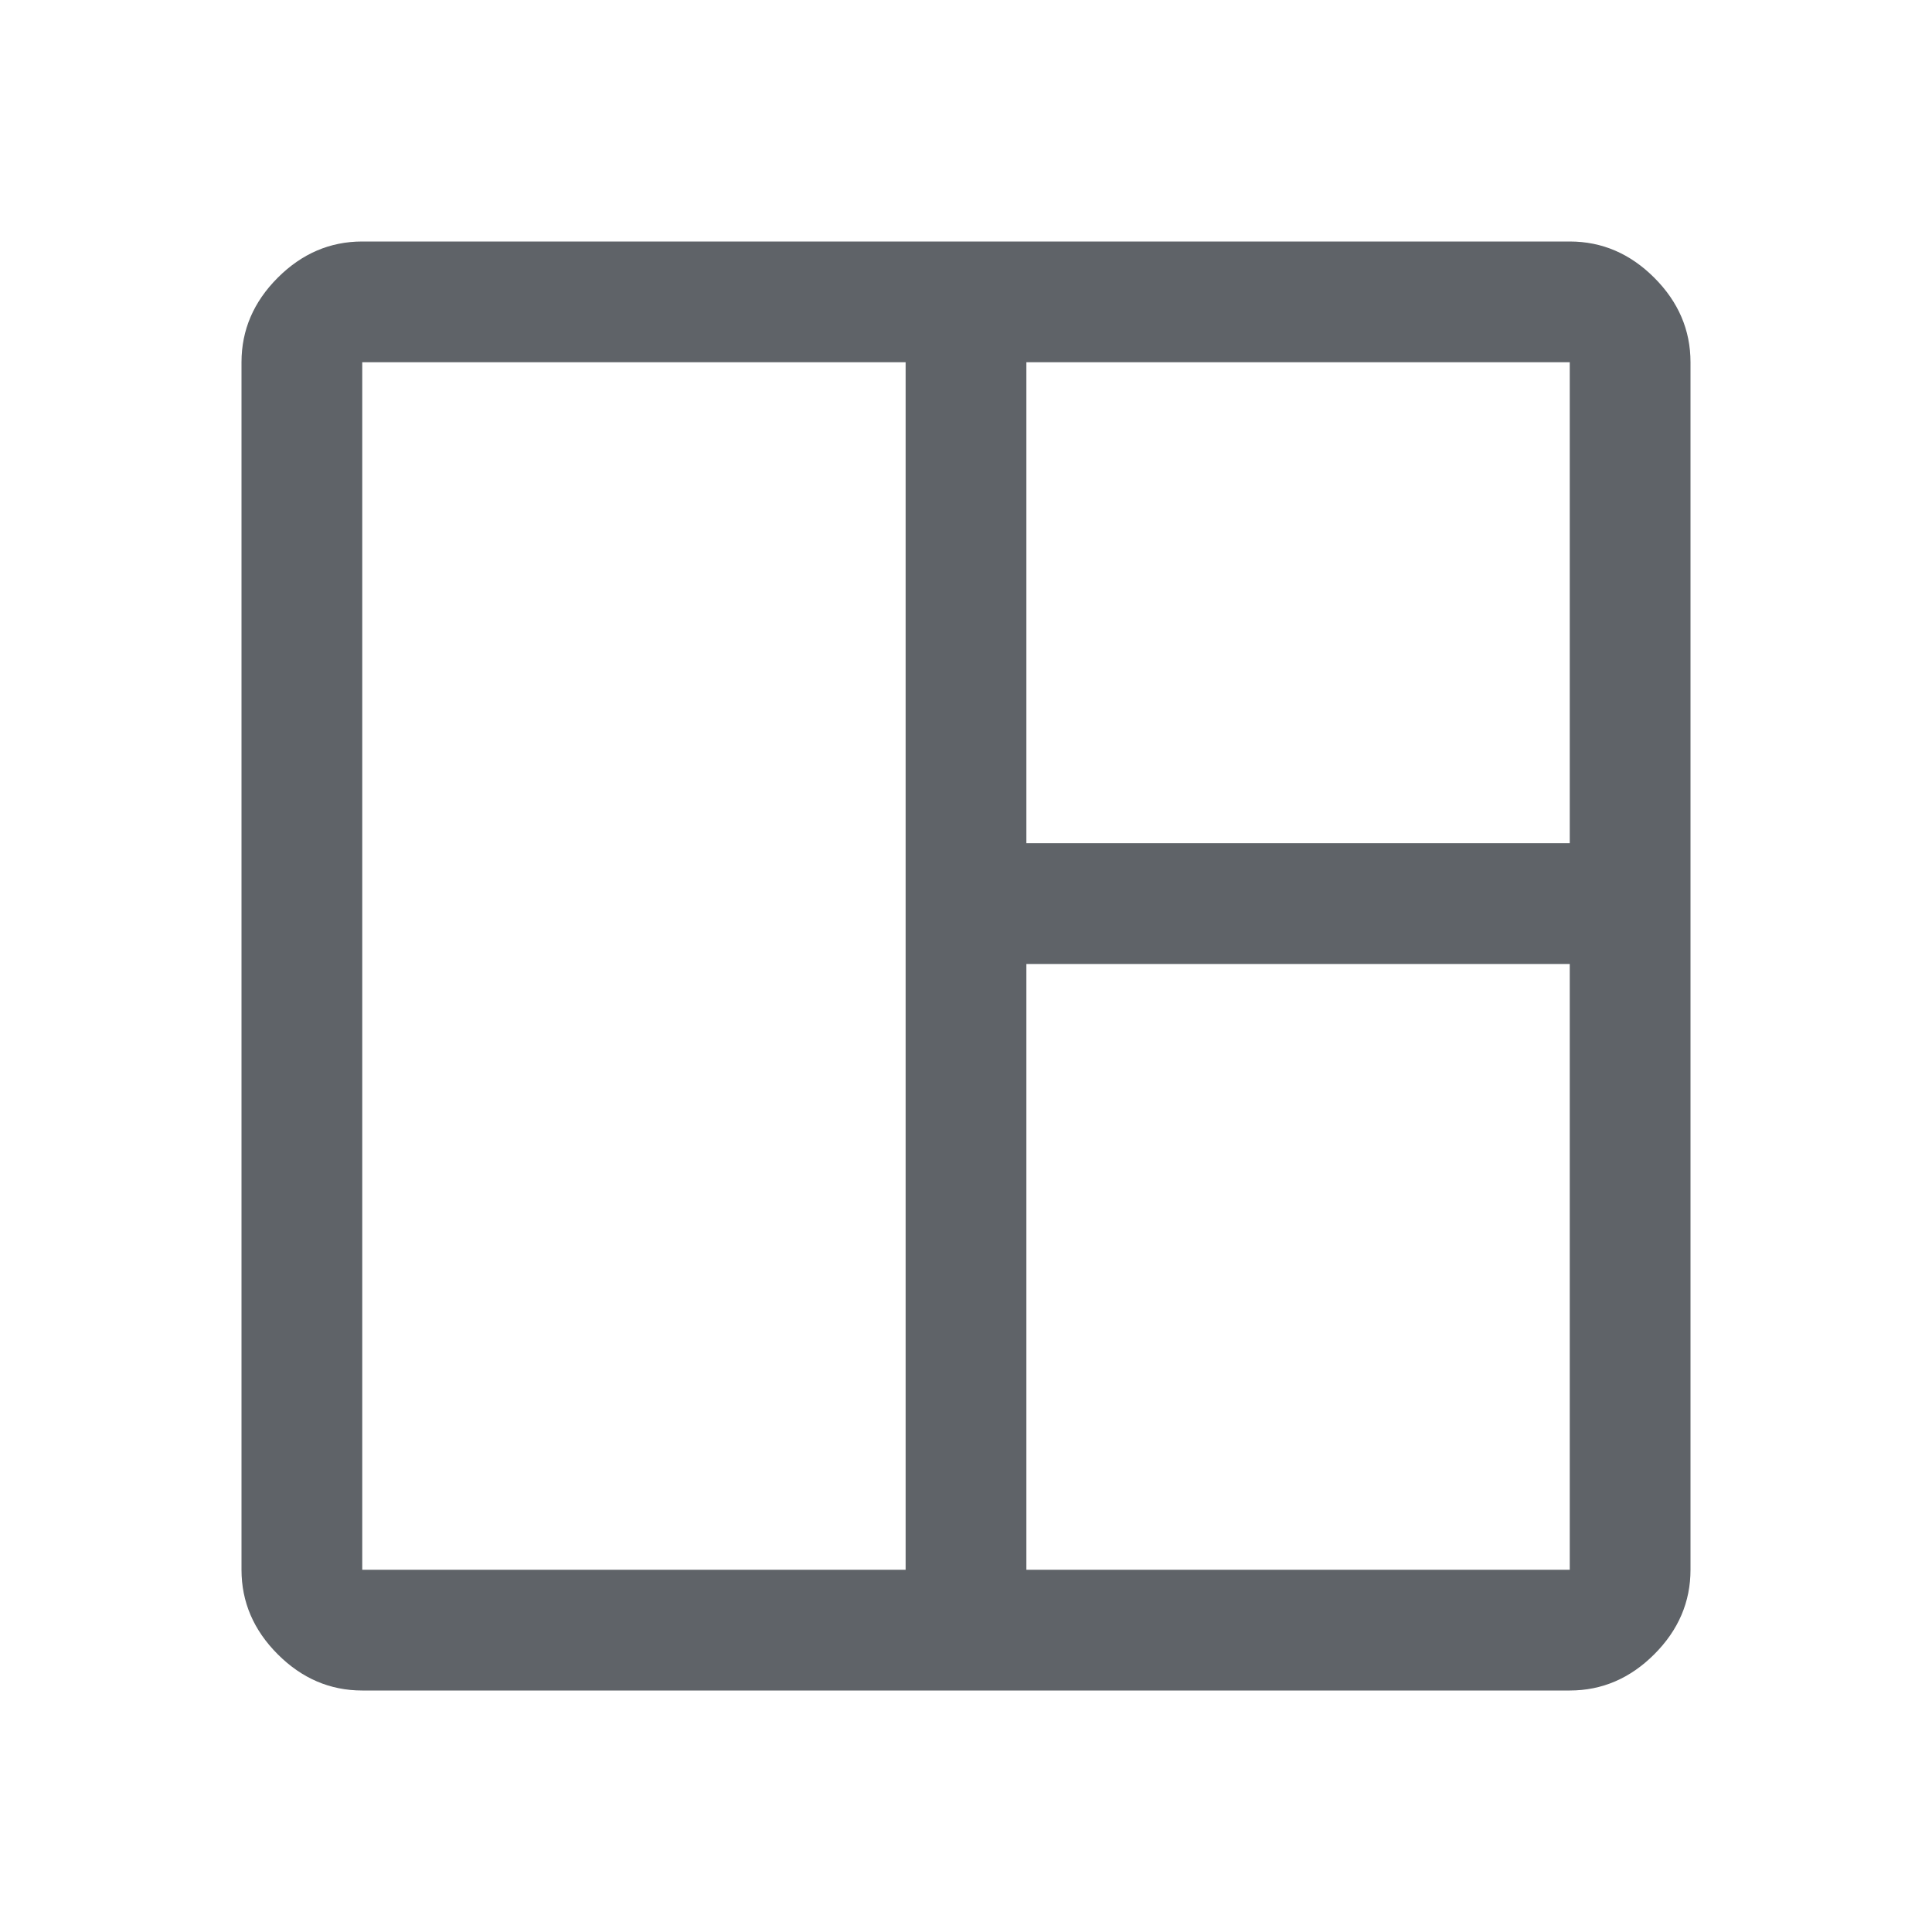
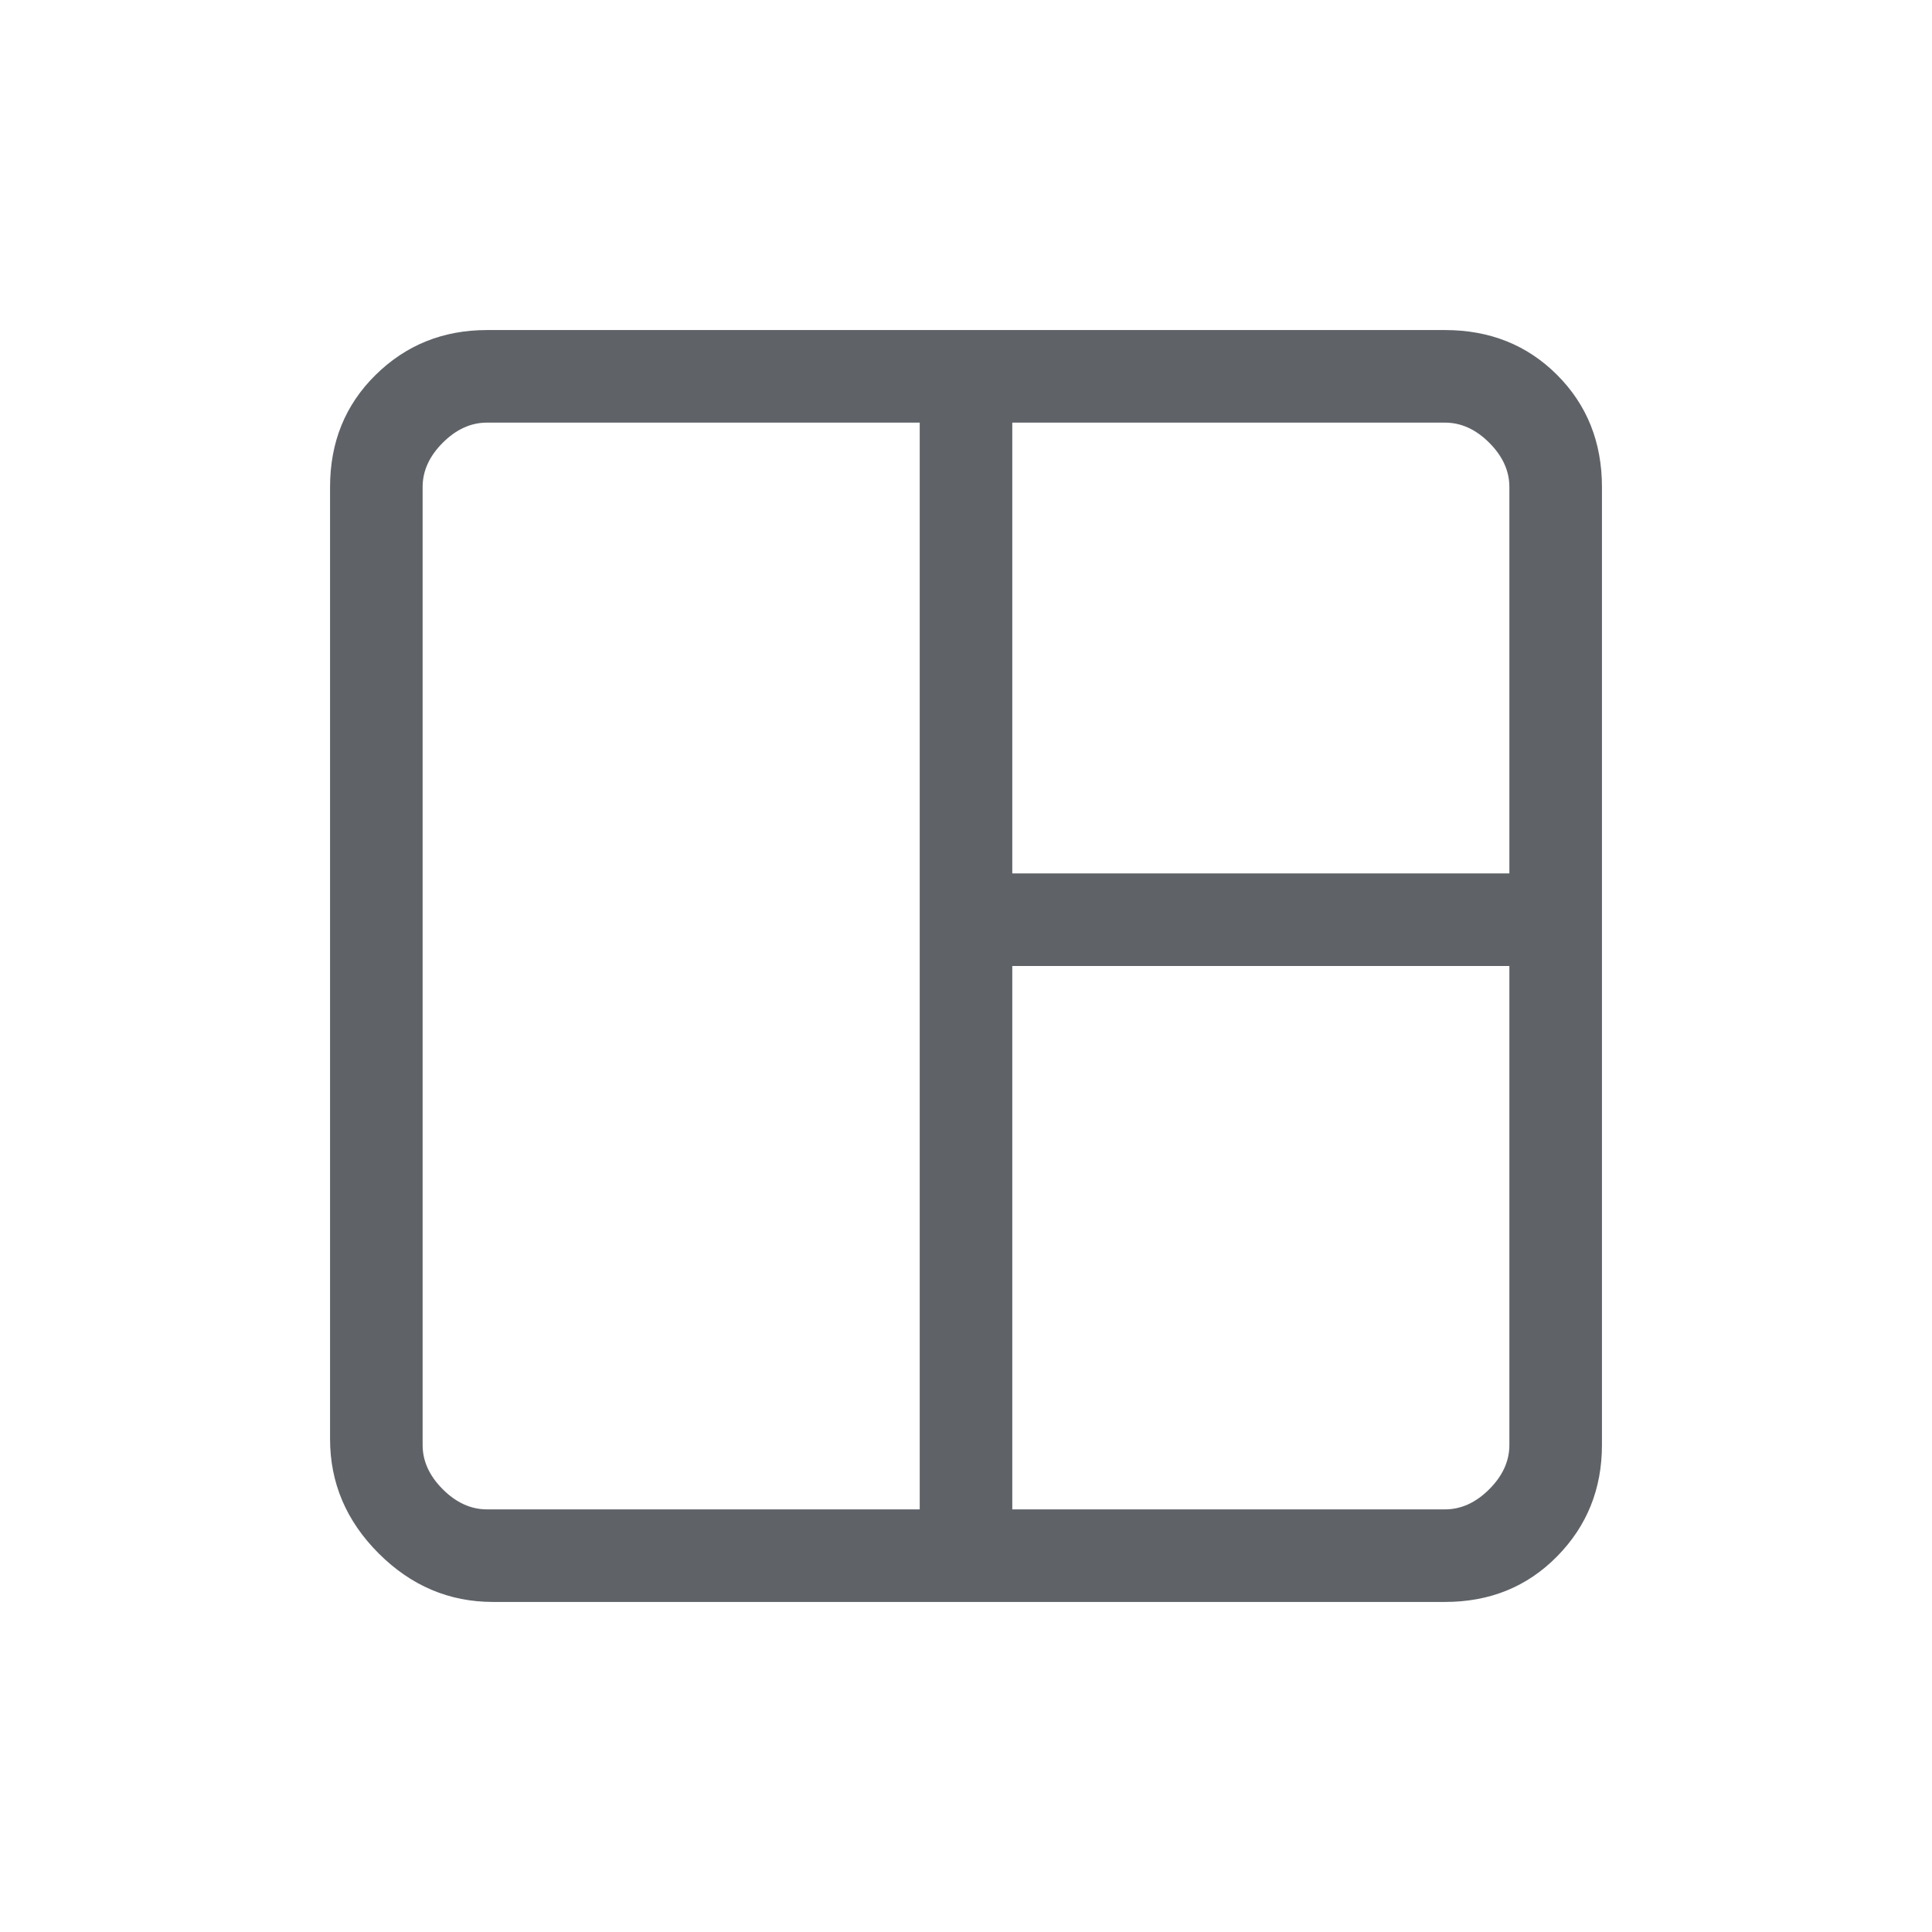
- <svg xmlns="http://www.w3.org/2000/svg" height="48px" viewBox="0 -960 960 960" width="48px" fill="#5f6368">
-   <path d="M180-120q-24 0-42-18t-18-42v-600q0-24 18-42t42-18h600q24 0 42 18t18 42v600q0 24-18 42t-42 18H180Zm0-60h270v-600H180v600Zm330 0h270v-301H510v301Zm0-361h270v-239H510v239Z" />
+ <svg xmlns="http://www.w3.org/2000/svg" height="40px" viewBox="0 -960 960 960" width="40px" fill="#5f6368">
+   <path d="M245-164q-32.73 0-56.86-24.14Q164-212.27 164-245v-473q0-33.42 22.64-55.71Q209.27-796 242-796h476q33.42 0 55.71 22.29T796-718v476q0 32.73-22.29 55.36Q751.42-164 718-164H245Zm-3-46h215v-540H242q-12 0-22 10t-10 22v476q0 12 10 22t22 10Zm261 0h215q12 0 22-10t10-22v-238H503v270Zm0-316h247v-192q0-12-10-22t-22-10H503v224Z" />
</svg>
